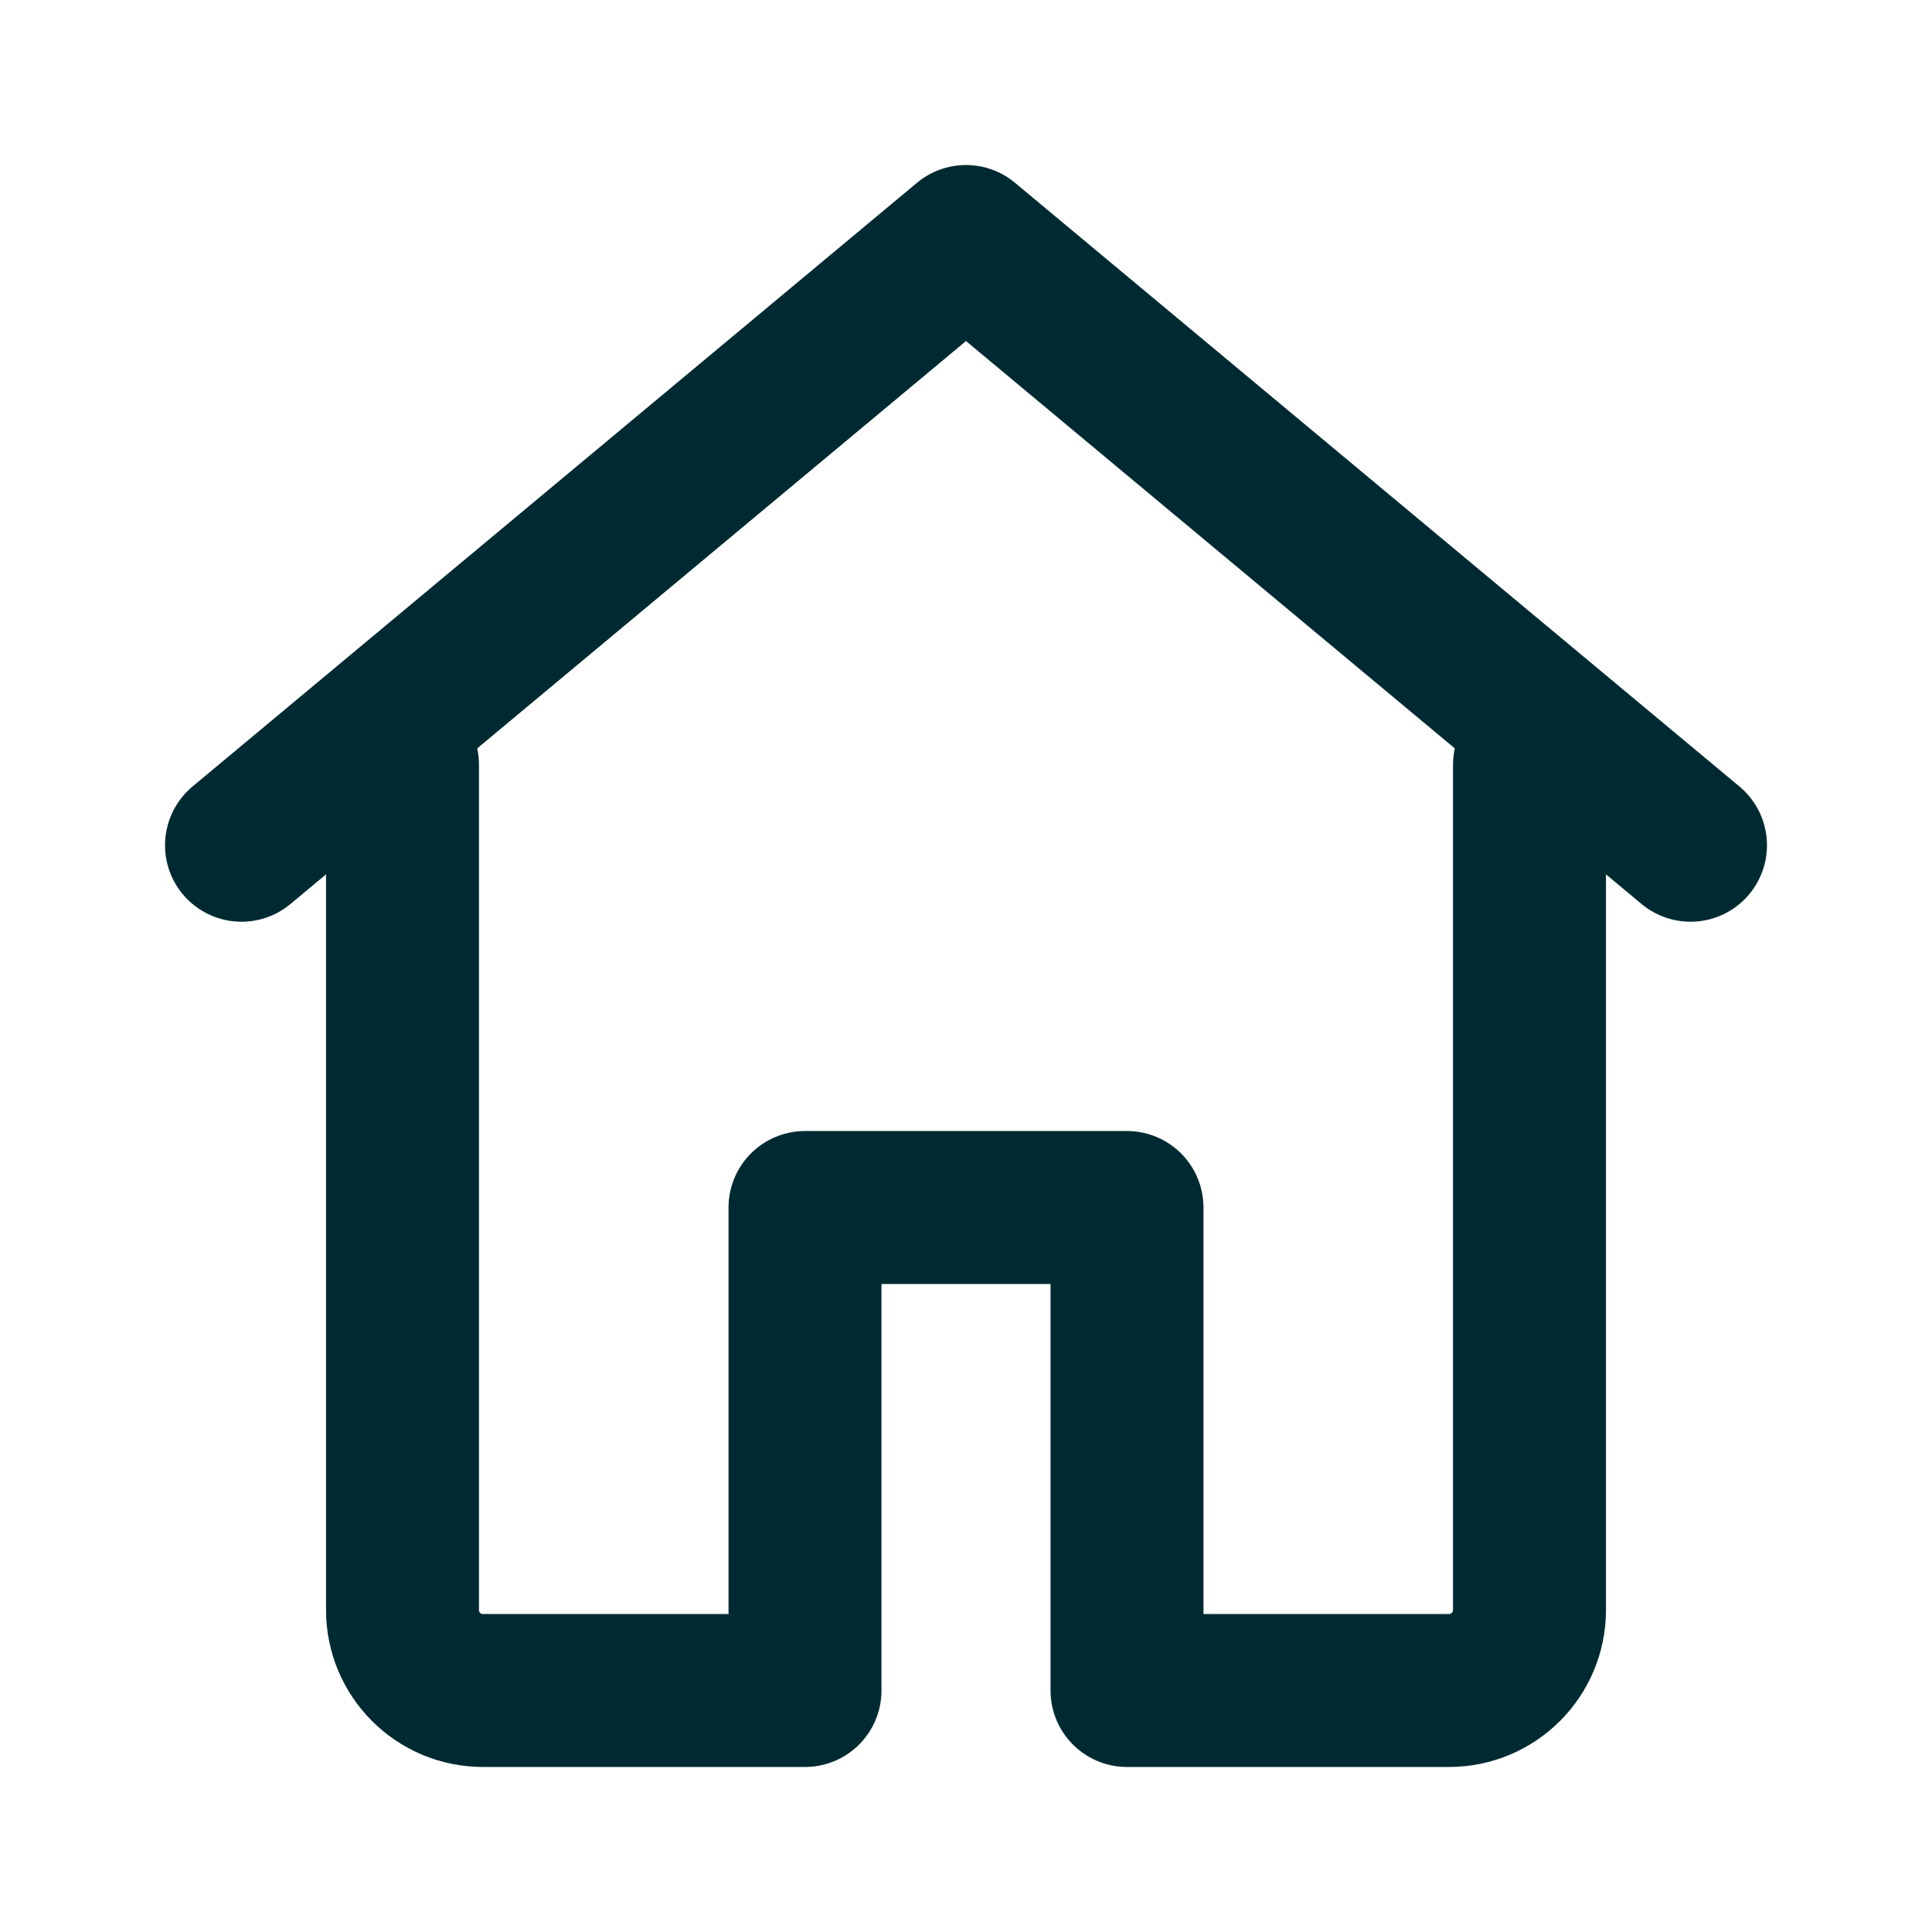
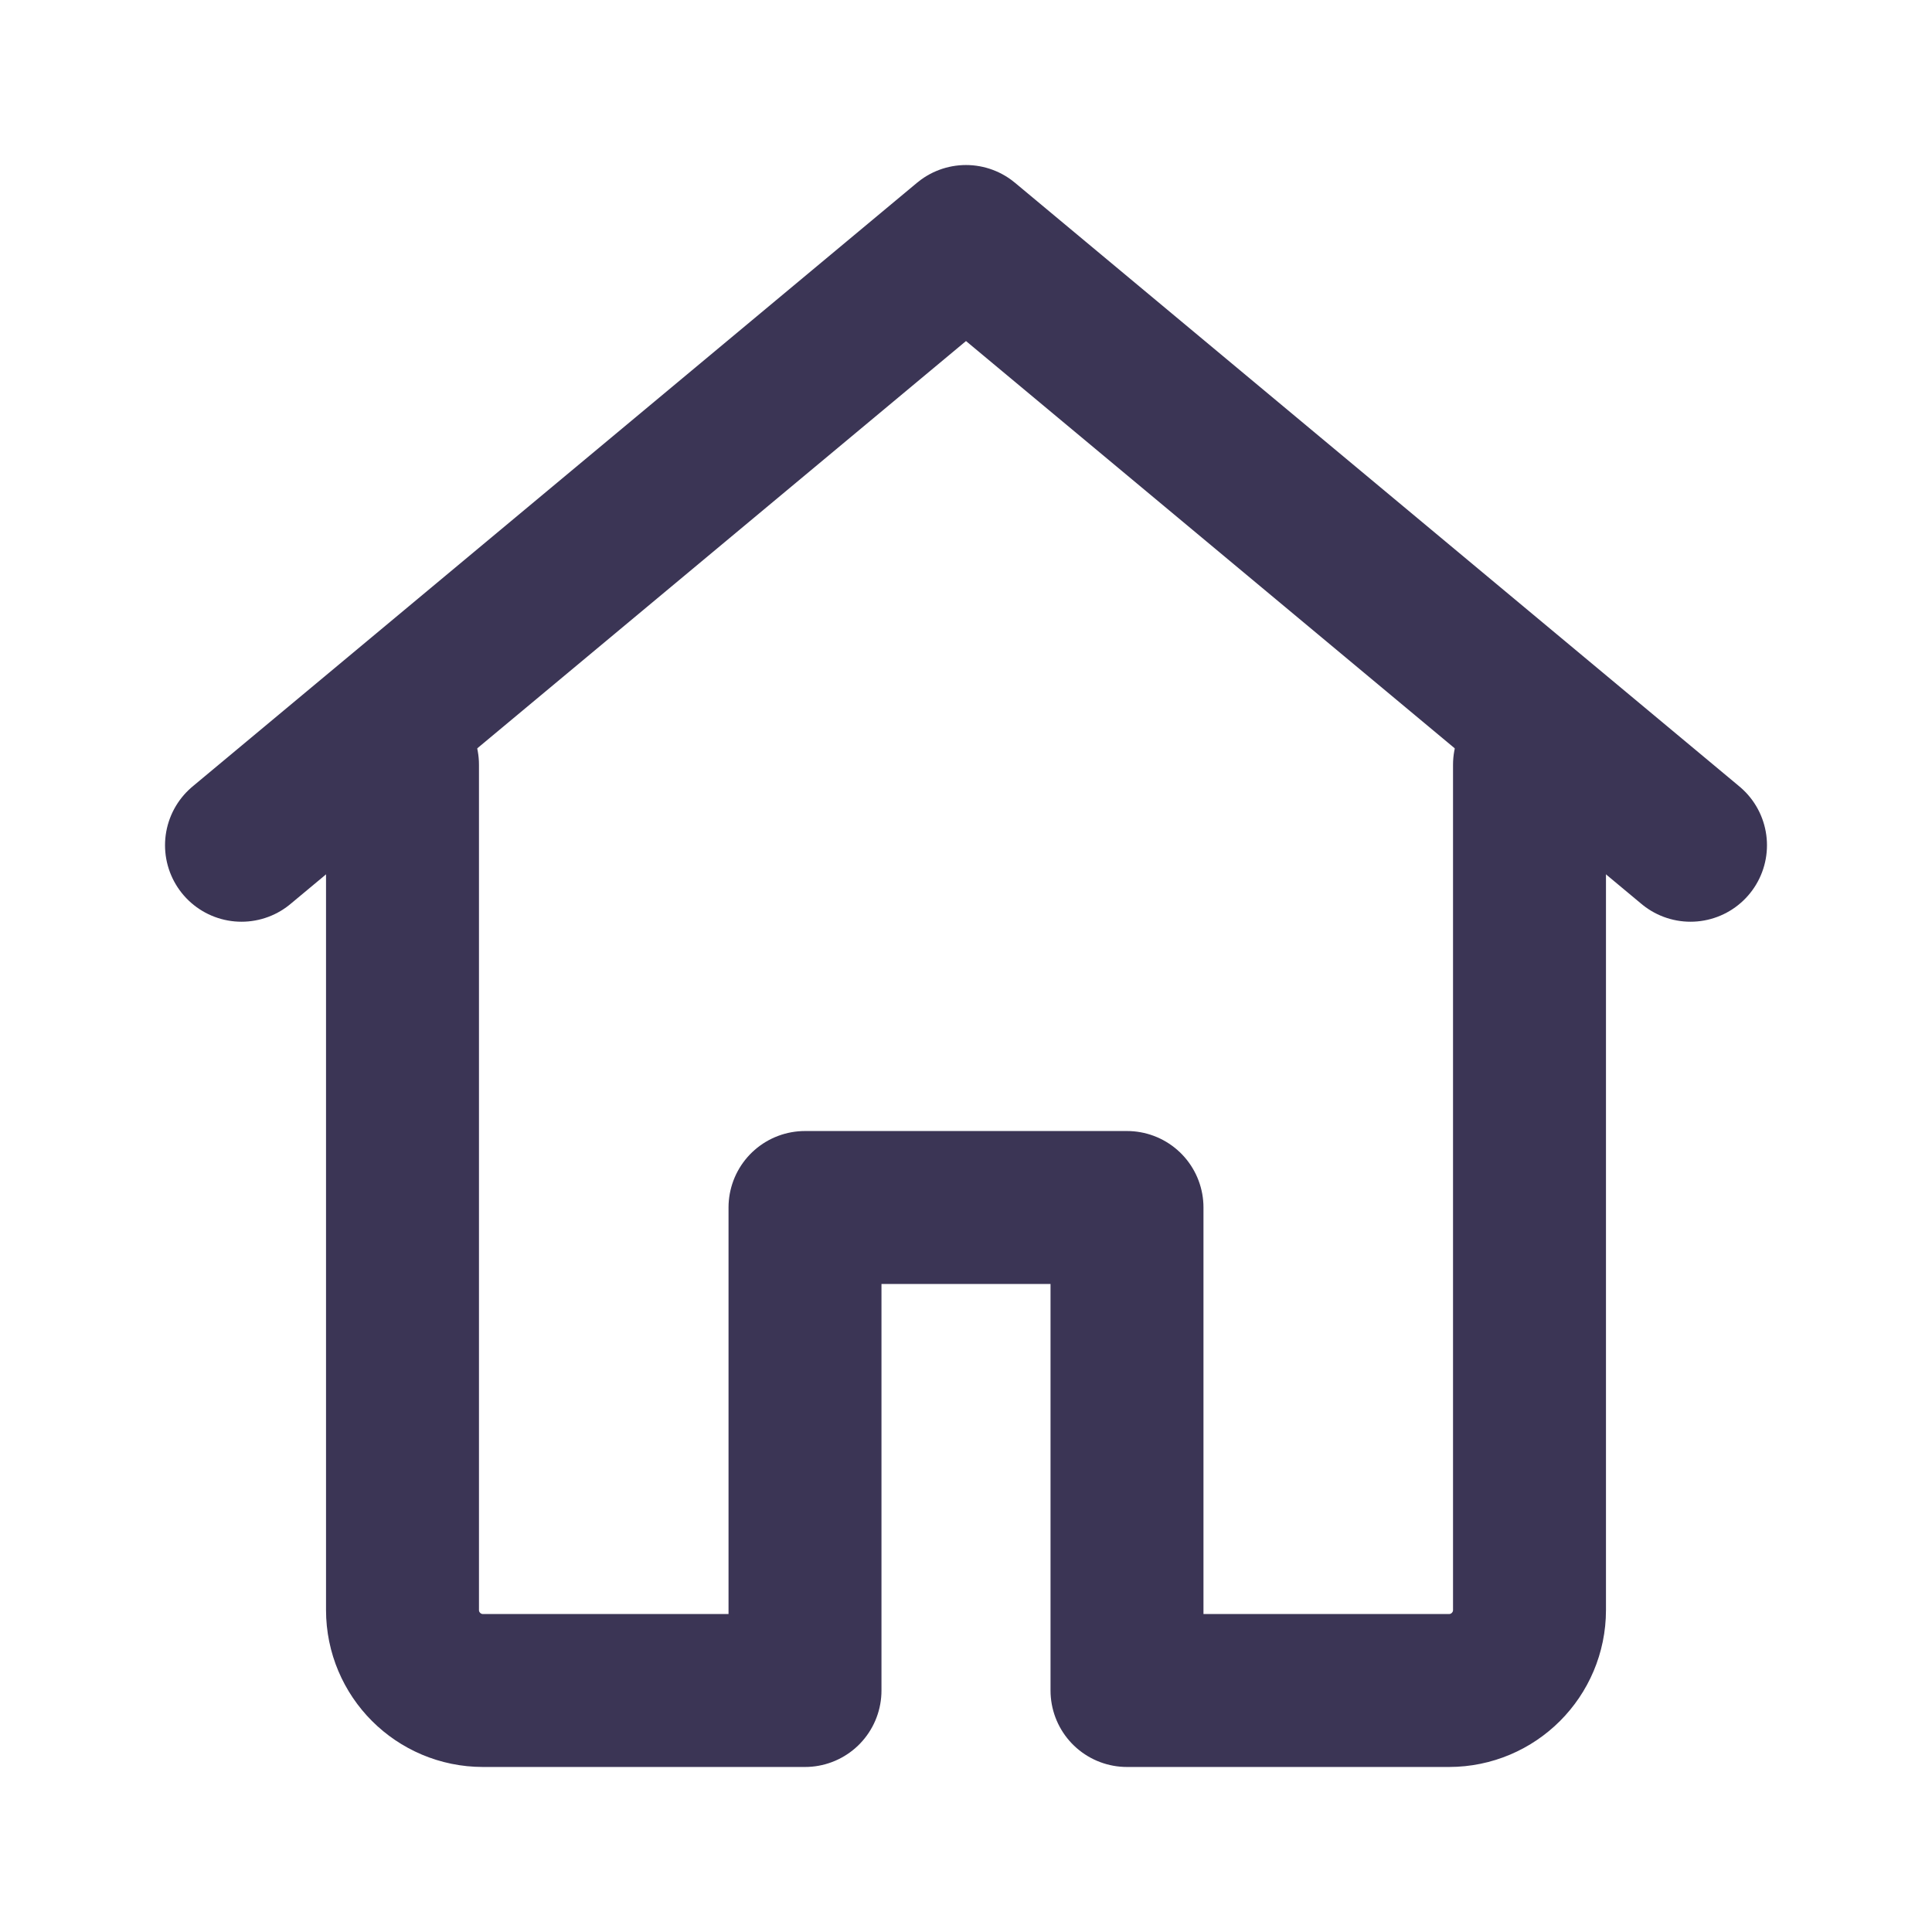
- <svg xmlns="http://www.w3.org/2000/svg" width="24" height="24" viewBox="0 0 24 24" fill="none" stroke="#002a32" stroke-width="1.9" stroke-linecap="round" stroke-linejoin="round">
+ <svg xmlns="http://www.w3.org/2000/svg" width="24" height="24" viewBox="0 0 24 24" fill="none" stroke="#3b3555" stroke-width="1.9" stroke-linecap="round" stroke-linejoin="round">
  <path d="M3 10.5 12 3l9 7.5" />
  <path d="M5 9.5V20a1 1 0 0 0 1 1h4v-6h4v6h4a1 1 0 0 0 1-1V9.5" />
</svg>
